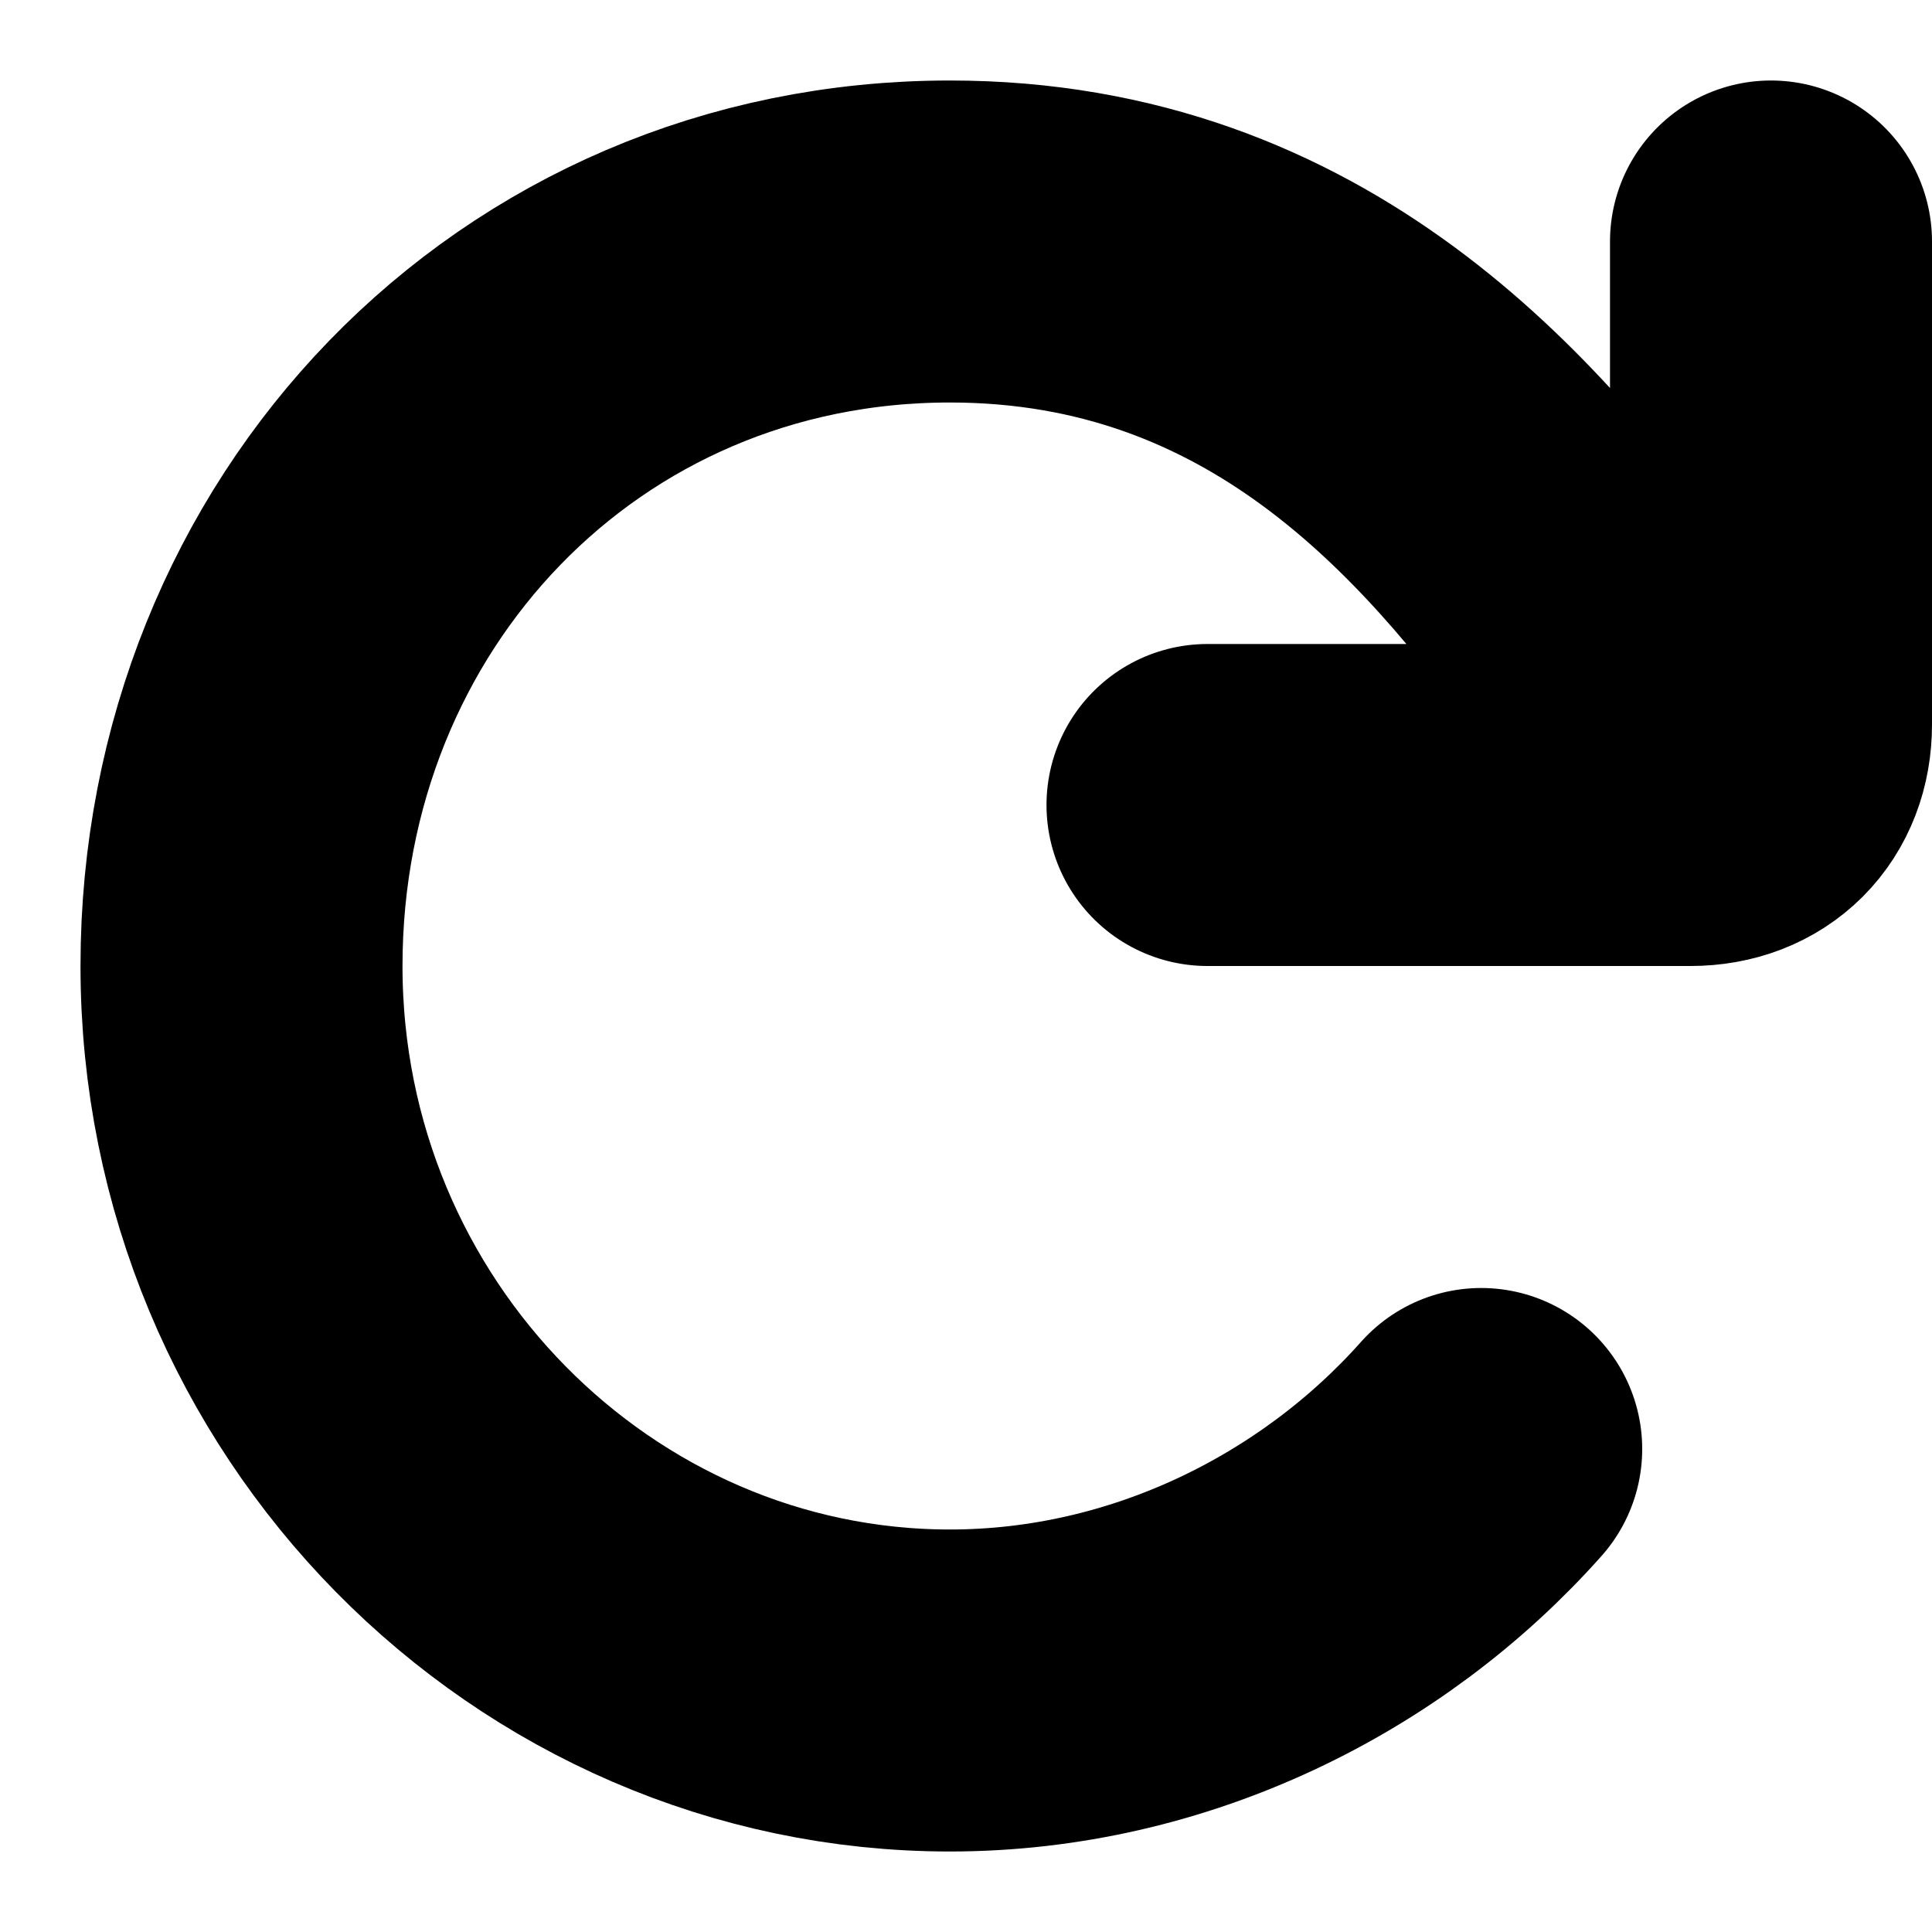
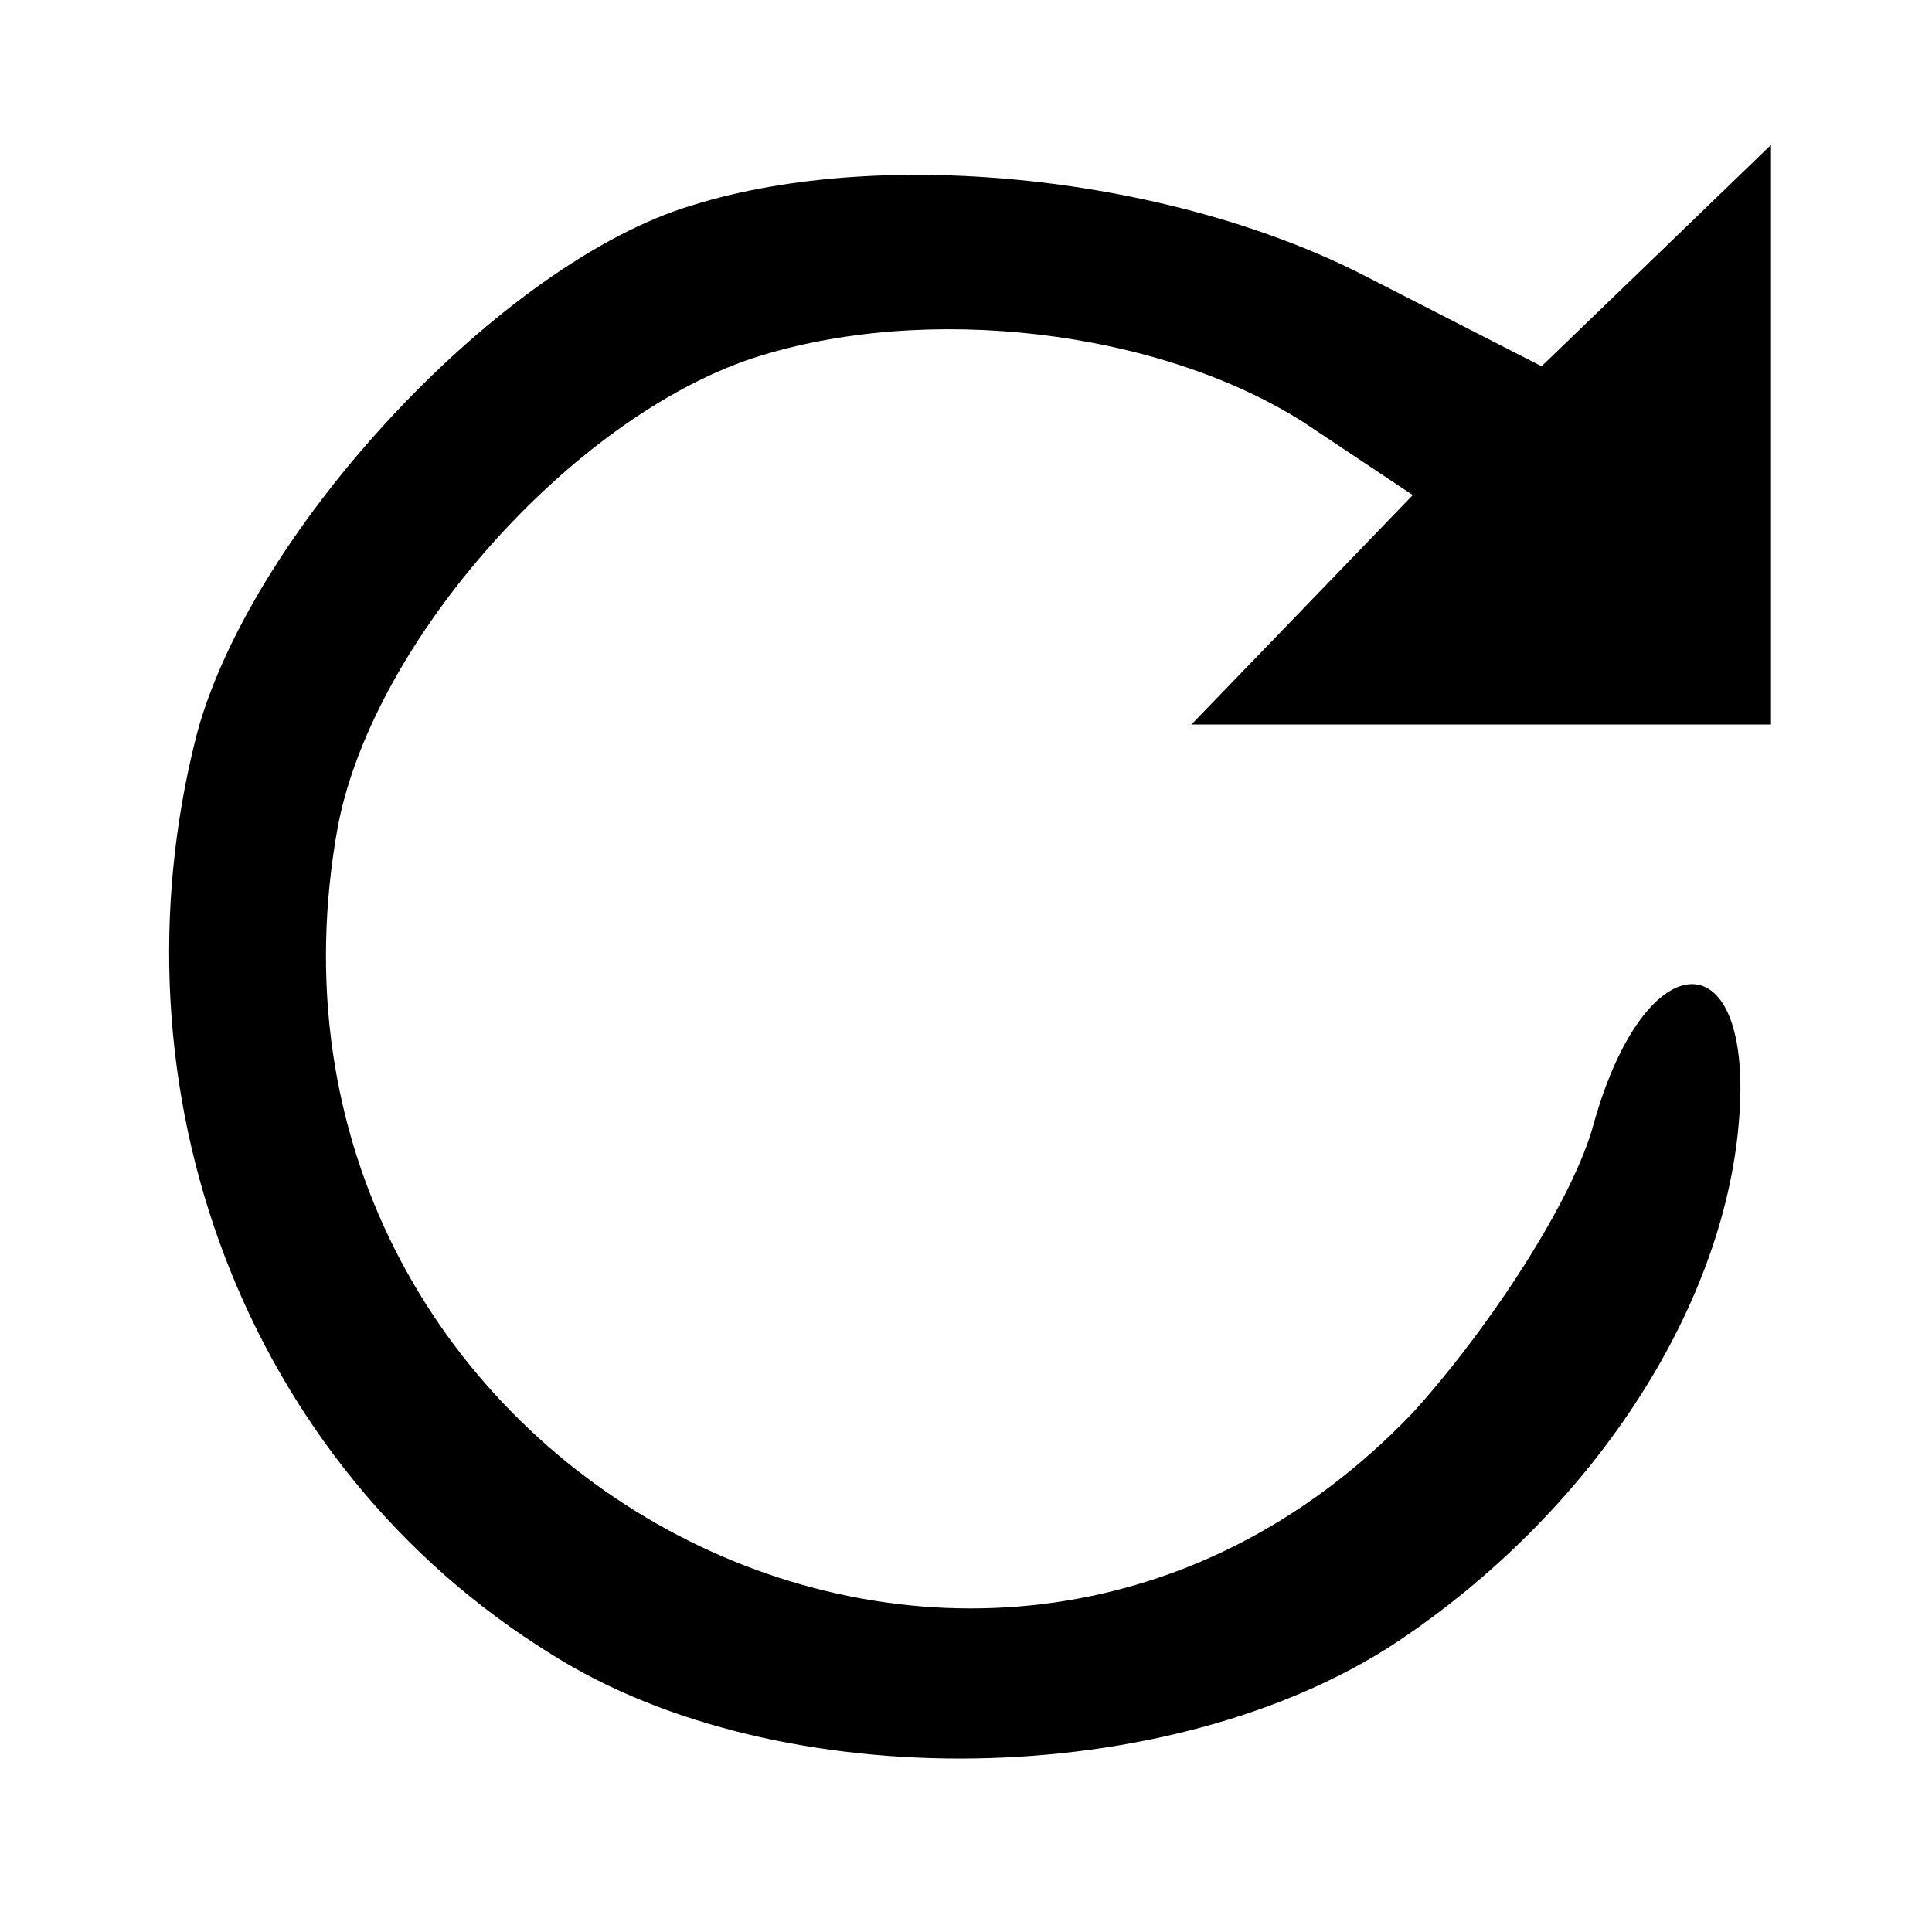
- <svg xmlns="http://www.w3.org/2000/svg" width="12" height="12" focusable="false" viewBox="0 0 12 12">
-   <path fill="none" stroke="currentColor" stroke-linecap="round" stroke-width="2" d="M10 4c-.8-1.1-2-2.5-4.1-2.5-2.5 0-4.4 2-4.4 4.5s2 4.5 4.4 4.5c1.3 0 2.5-.6 3.3-1.5M11 1.5v3c0 .3-.2.5-.5.5h-3" />
+ <svg xmlns="http://www.w3.org/2000/svg" version="1.0" width="48pt" height="48pt" viewBox="0 0 48 48" preserveAspectRatio="xMidYMid meet">
+   <g transform="translate(0,48) scale(0.1,-0.1)" fill="#000000" stroke="none">
+     <path d="M172 429 c-47 -14 -109 -80 -123 -131 -23 -89 12 -182 88 -229 57 -36 154 -34 210 3 48 32 81 82 85 129 4 46 -23 46 -36 0 -5 -19 -26 -51 -45 -72 -109 -114 -296 -12 -267 146 9 46 58 101 103 116 43 14 101 7 137 -16 l27 -18 -27 -28 -28 -29 72 0 72 0 0 72 0 72 -29 -28 -28 -27 -43 22 c-48 25 -120 33 -168 18z" />
+   </g>
</svg>
